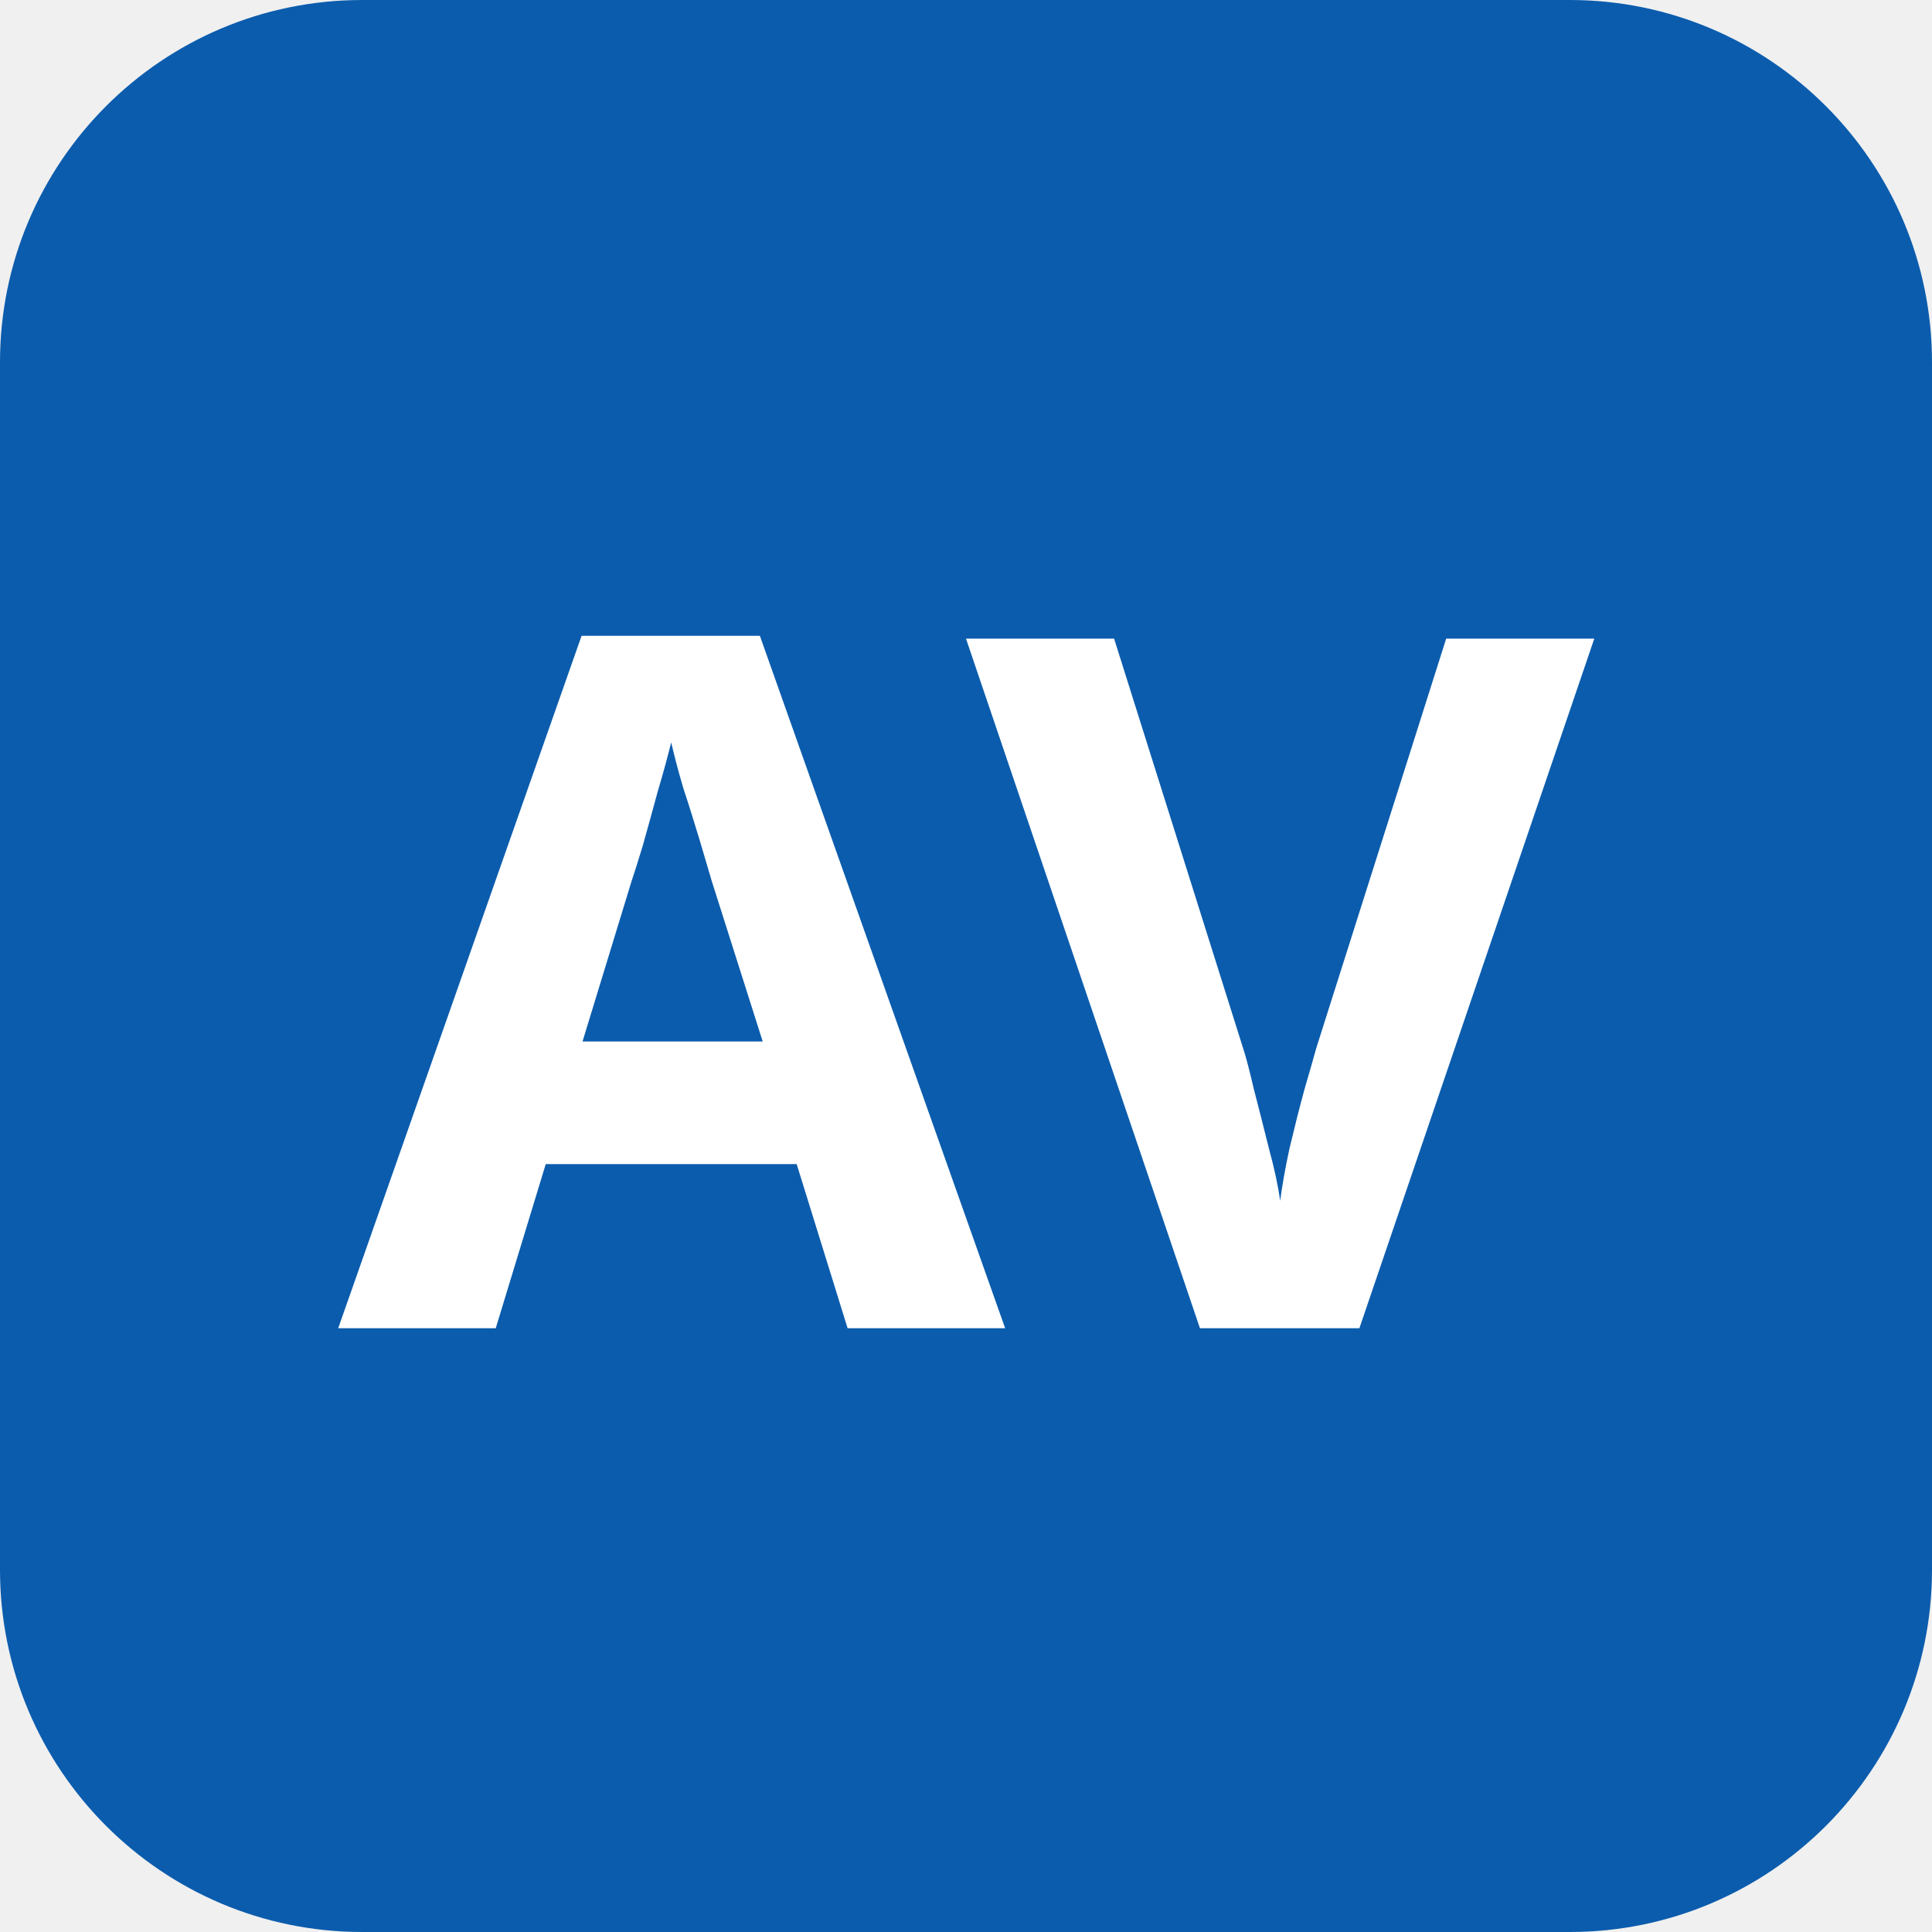
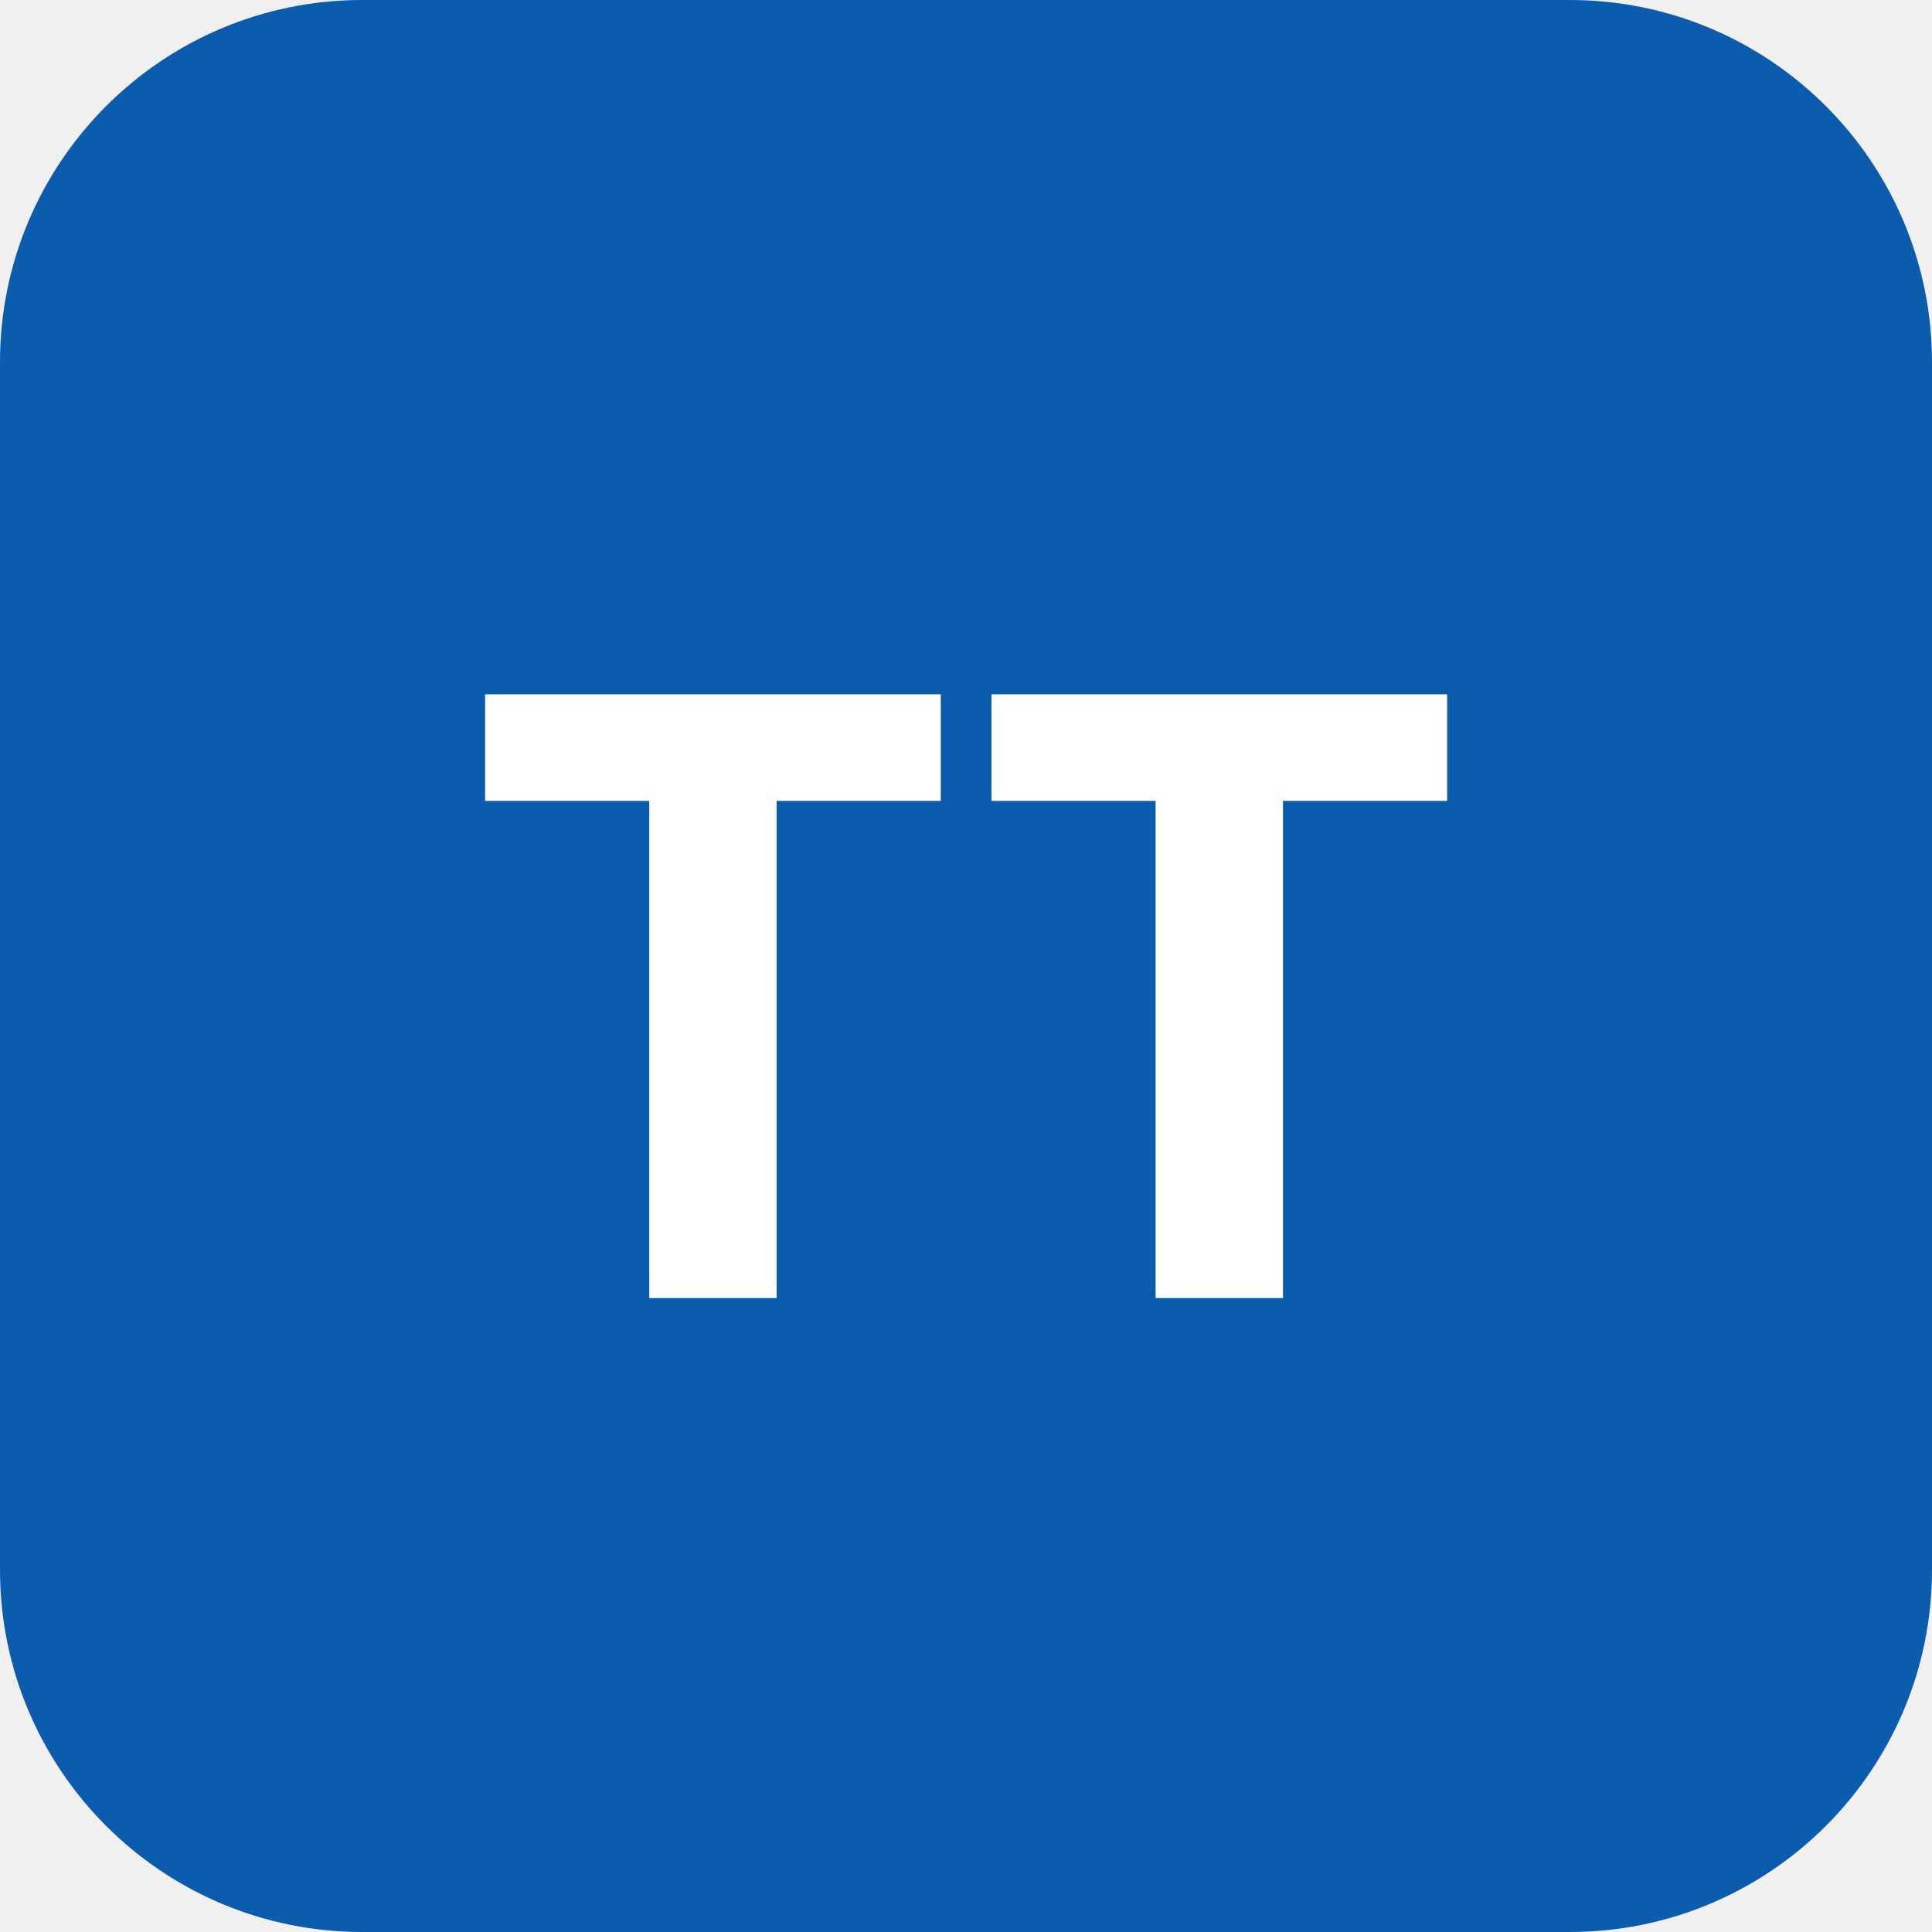
<svg xmlns="http://www.w3.org/2000/svg" viewBox="0 0 32 32">
  <rect width="32" height="32" rx="6" fill="#0b5cad" />
-   <text x="16" y="22" font-family="system-ui, sans-serif" font-size="16" font-weight="700" fill="#fff" text-anchor="middle">AV</text>
+   <text x="16" y="21.5" font-family="system-ui, sans-serif" font-size="14" font-weight="700" fill="#fff" text-anchor="middle">TT</text>
</svg>
